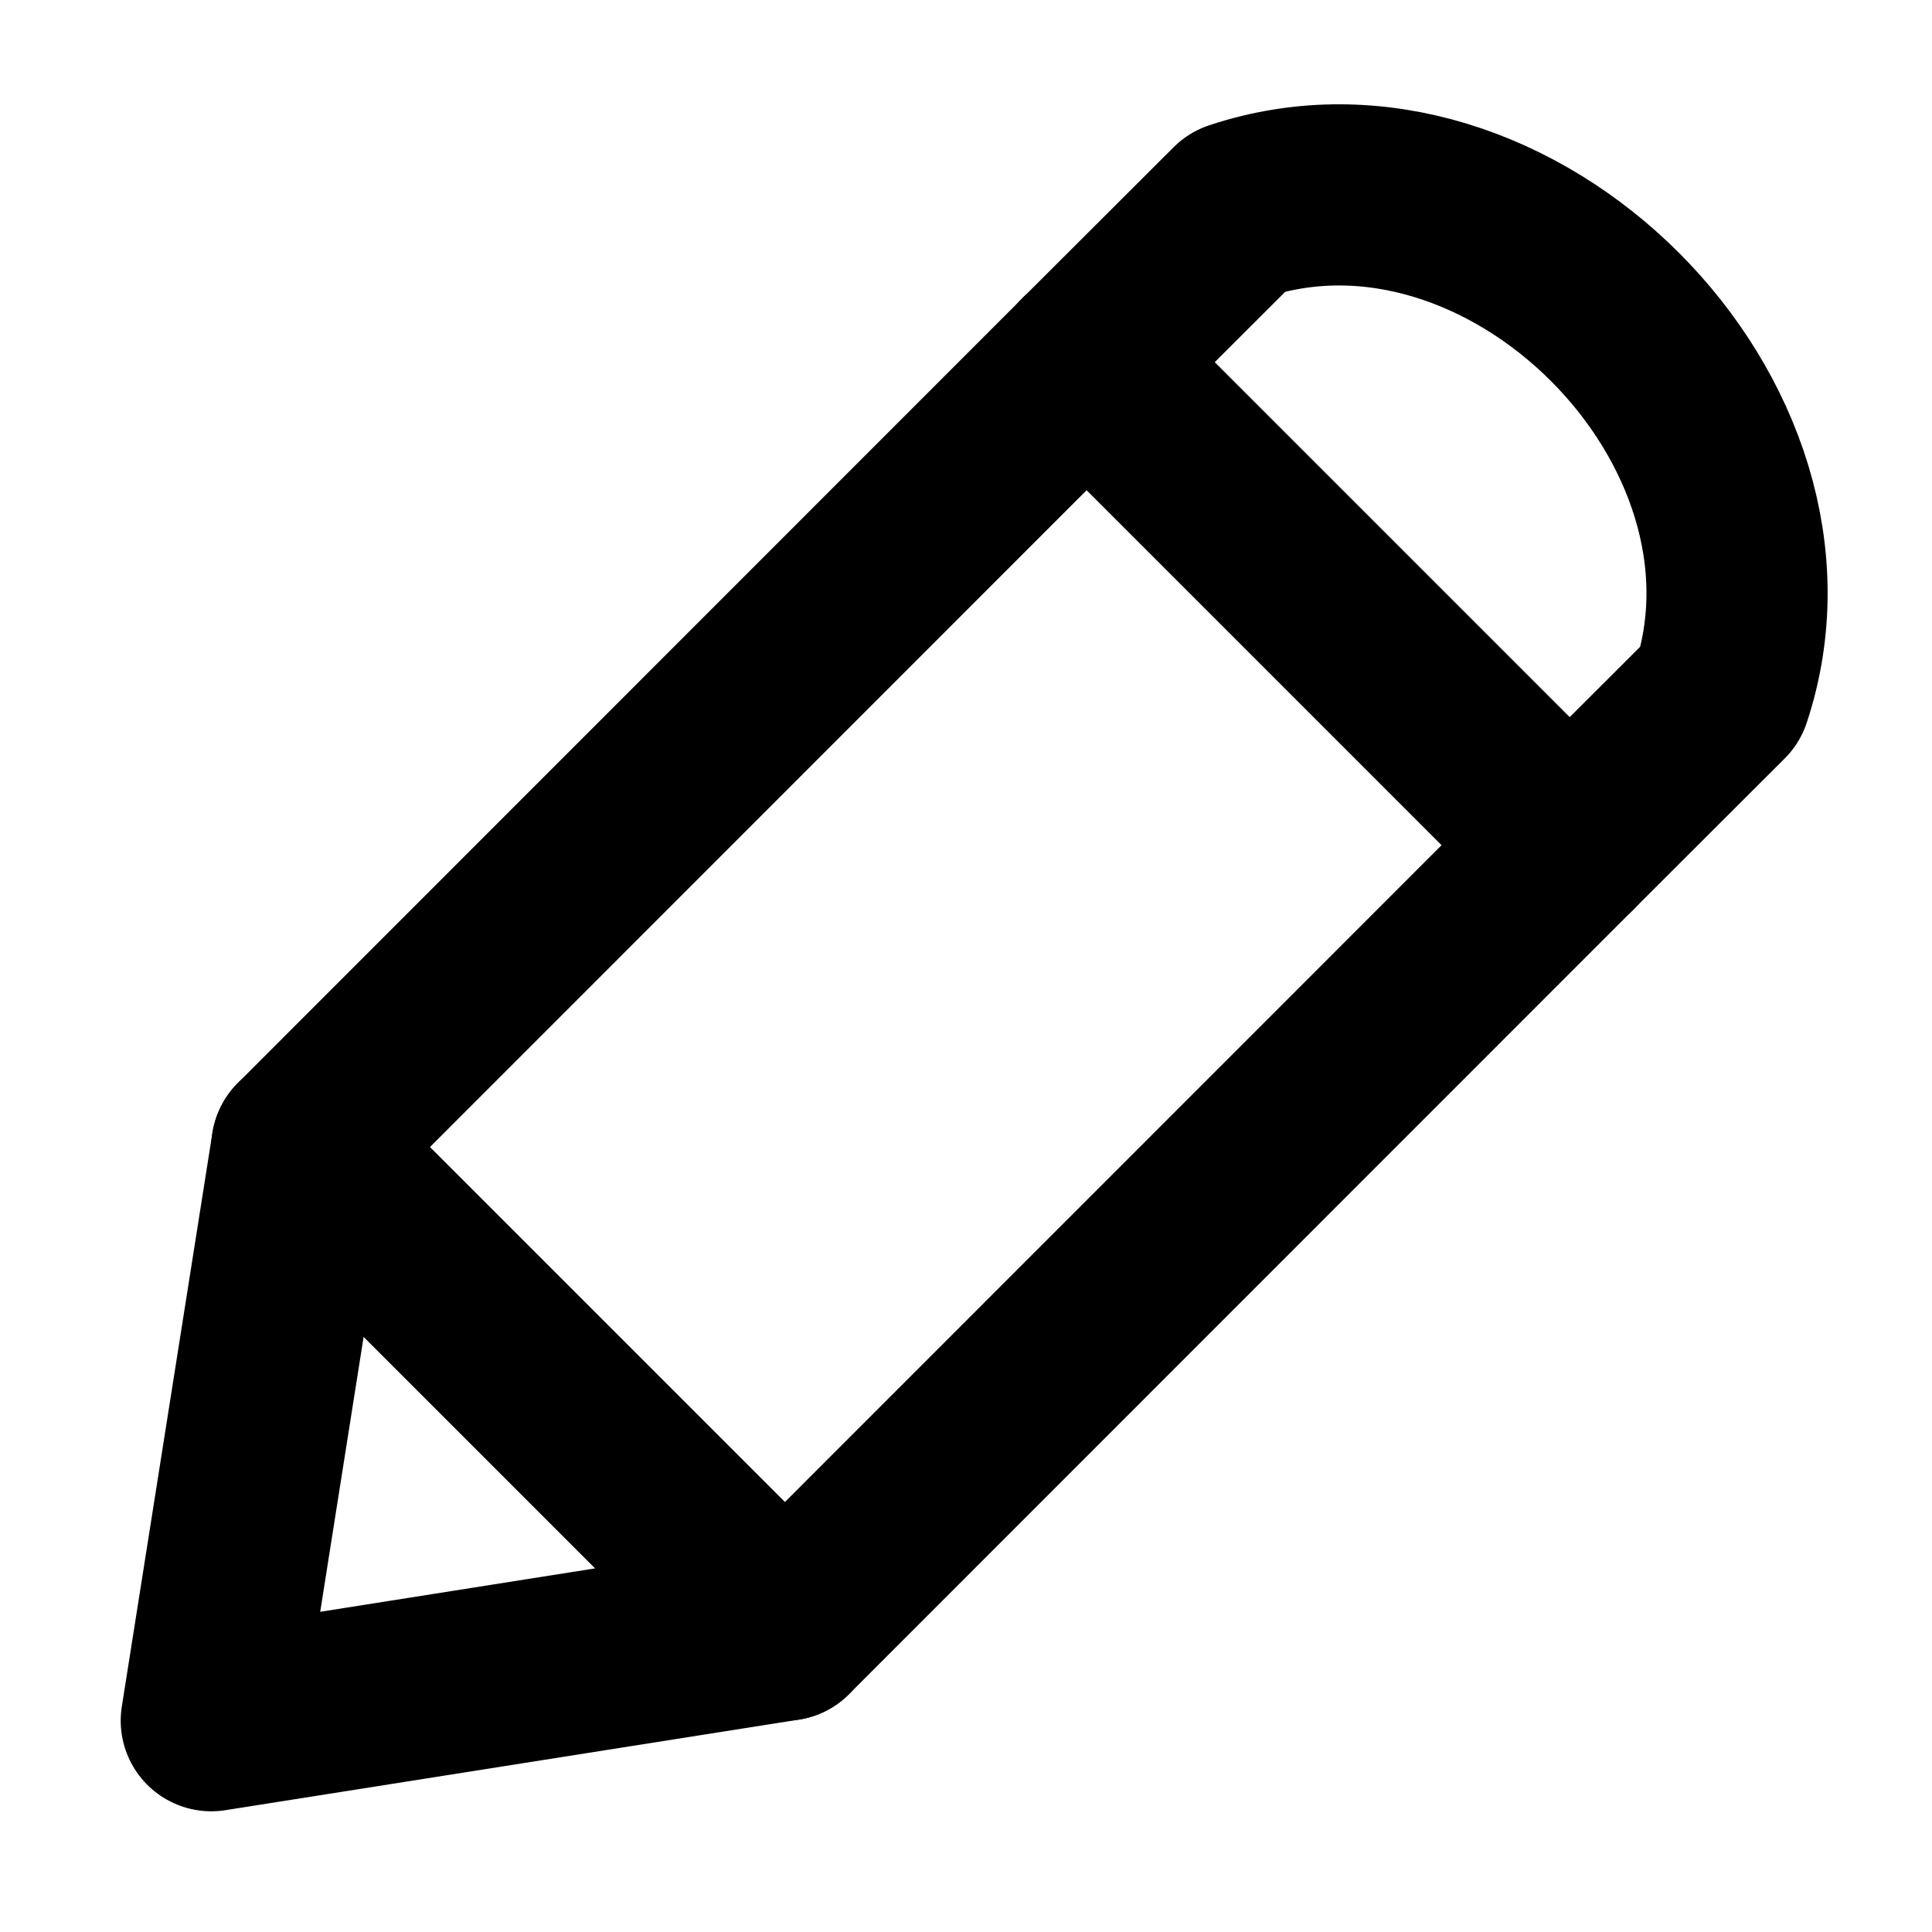
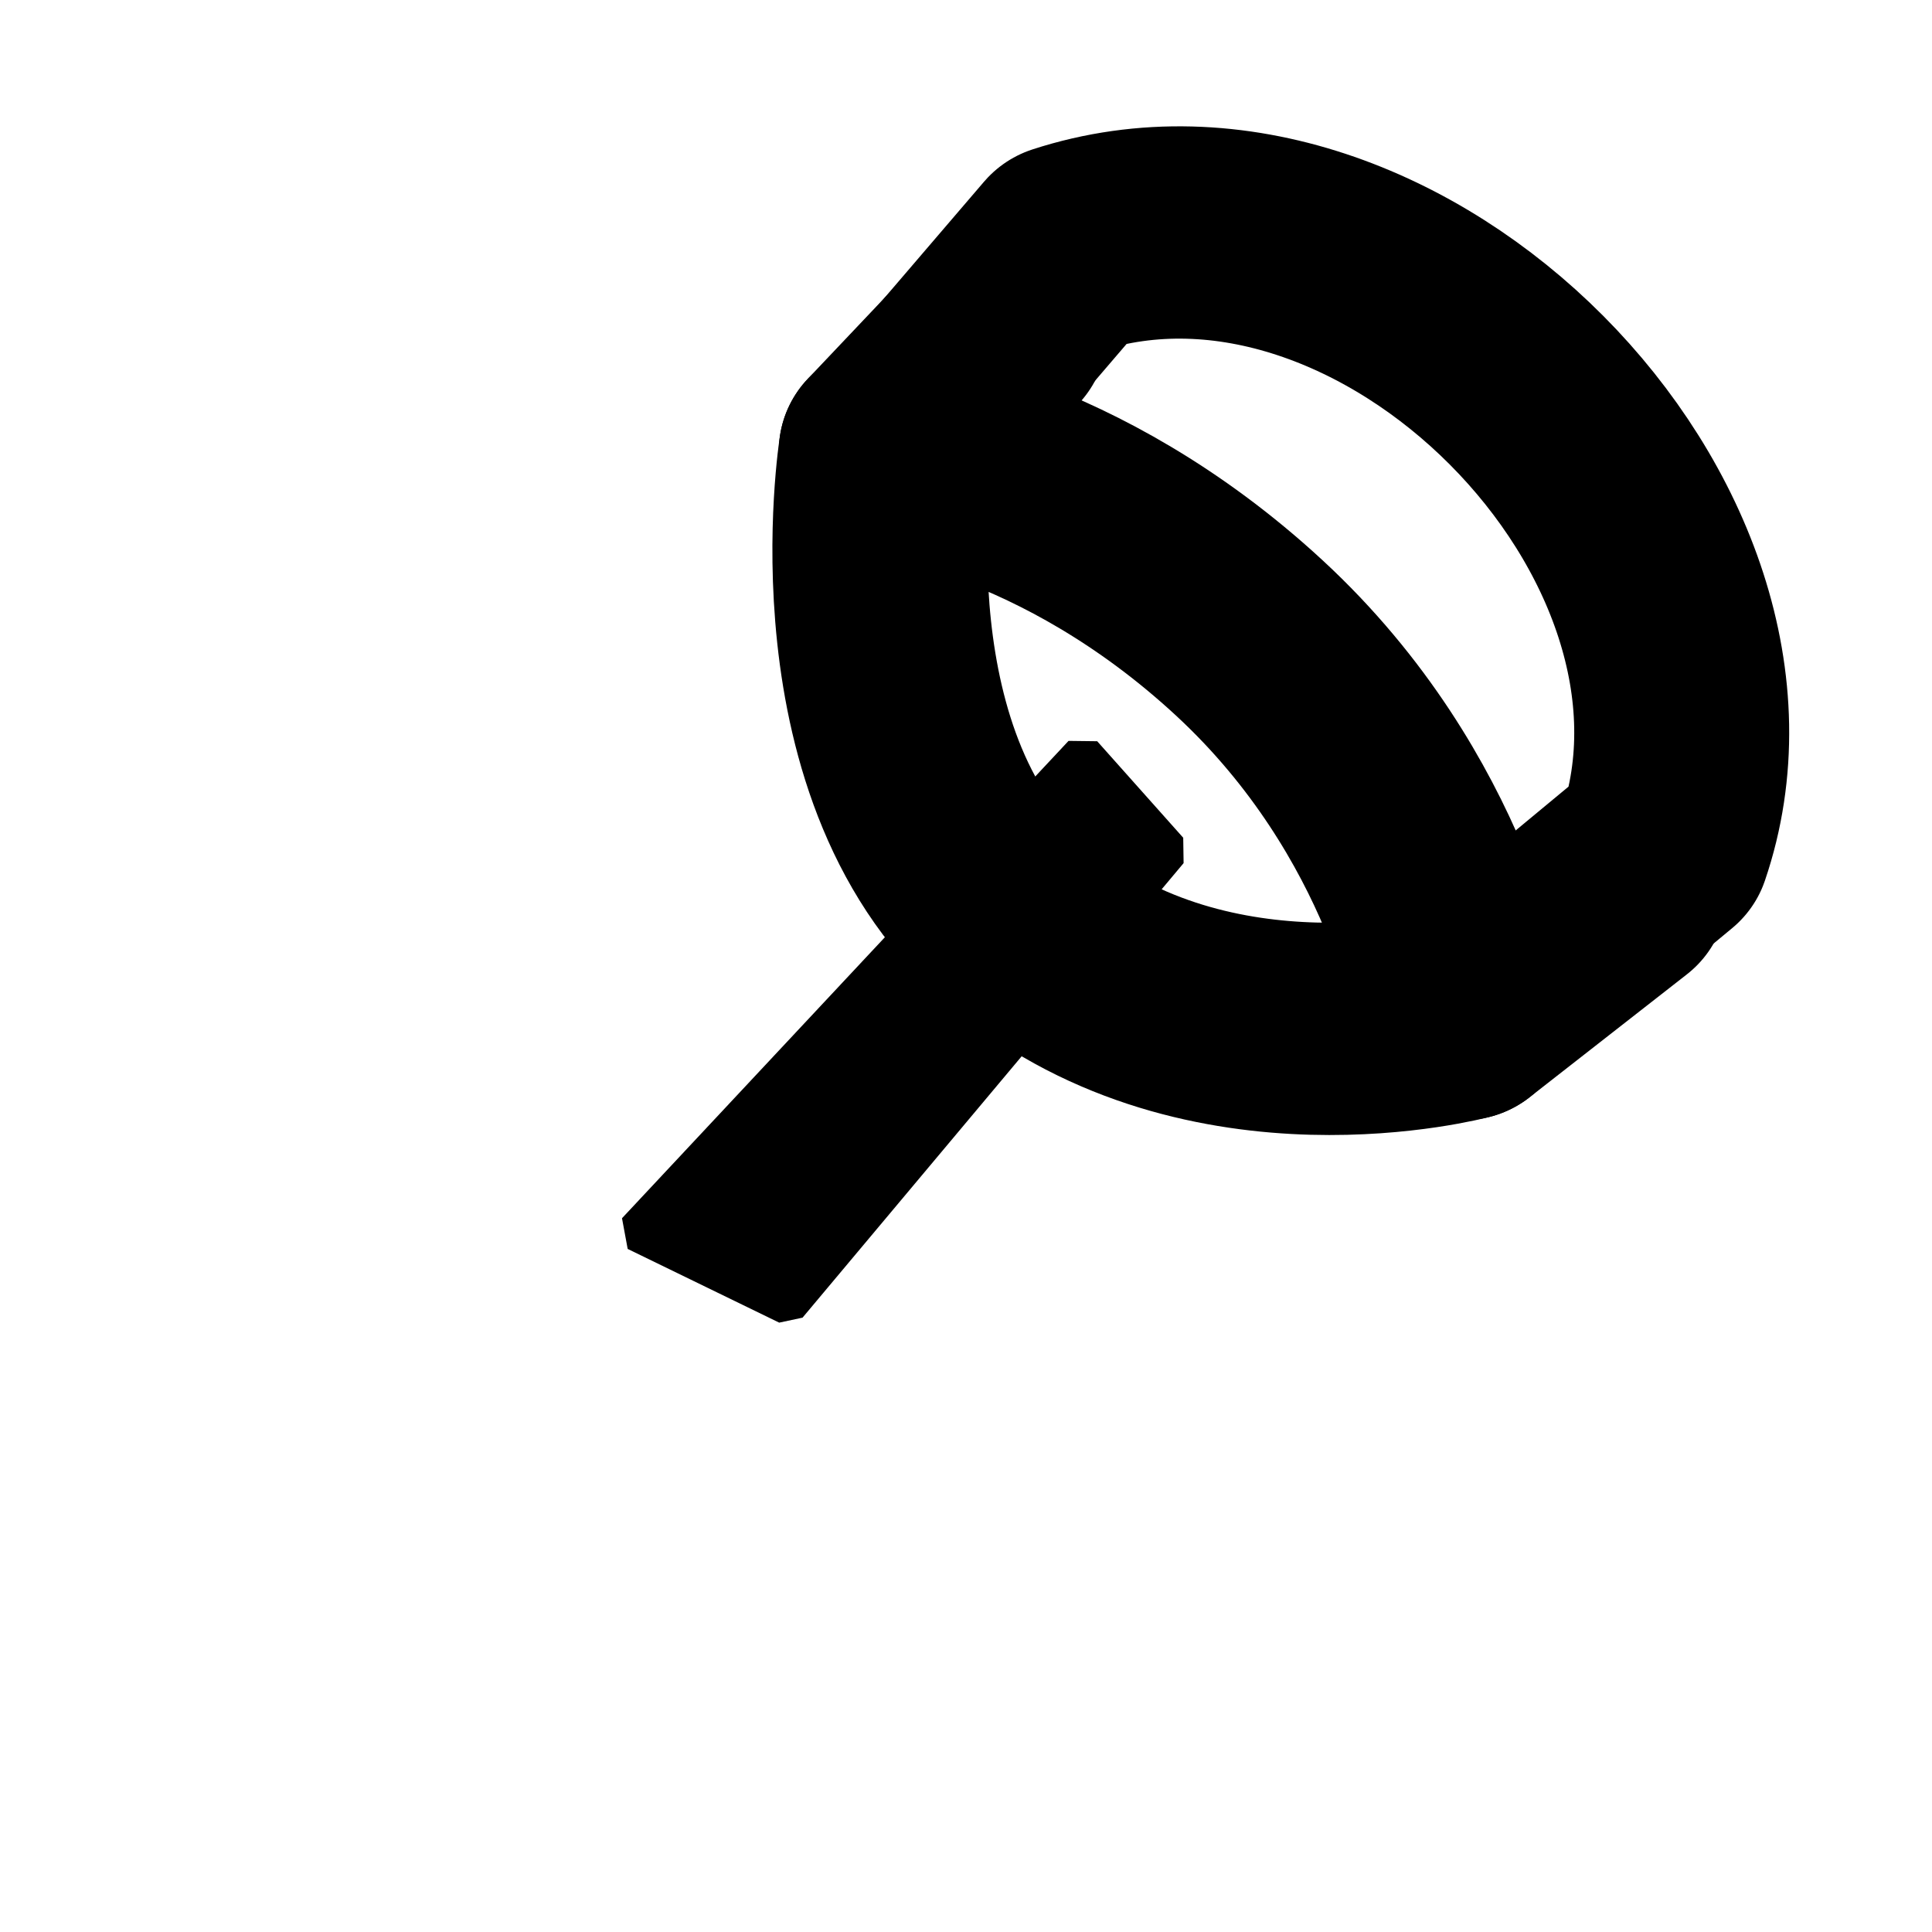
<svg xmlns="http://www.w3.org/2000/svg" width="32" height="32" viewBox="0 0 8.467 8.467" version="1.1" id="svg1">
  <defs id="defs1" />
  <g id="layer1">
-     <path style="fill:none;stroke:#000000;stroke-width:0.794;stroke-linecap:round;stroke-linejoin:round" d="M 3.44,7.144 0.926,7.541 1.323,5.027 Z" id="path6" />
-     <path style="fill:none;stroke:#000000;stroke-width:0.794;stroke-linecap:round;stroke-linejoin:round" d="M 1.323,5.027 4.762,1.587" id="path7" />
-     <path style="fill:none;stroke:#000000;stroke-width:0.794;stroke-linecap:round;stroke-linejoin:round" d="M 3.44,7.144 6.879,3.704" id="path7-9" />
-     <path style="fill:none;stroke:#000000;stroke-width:0.794;stroke-linecap:round;stroke-linejoin:round" d="M 4.762,1.587 6.879,3.704" id="path8" />
-     <path style="fill:none;stroke:#000000;stroke-width:0.794;stroke-linecap:round;stroke-linejoin:round" d="M 4.762,1.587 5.424,0.926 C 6.615,0.529 7.937,1.852 7.541,3.043 L 6.879,3.704" id="path9" />
+     <path id="rect1" style="stroke:#000000;stroke-width:0.17;stroke-linejoin:bevel;paint-order:fill markers stroke" d="M 2.788,5.397 4.745,3.305 5.122,3.728 3.452,5.72 Z" />
+     <g id="g1" transform="matrix(0.7093391,0,0,0.700626,2.043326,0.4059005)">
+       <path style="fill:none;stroke:#000000;stroke-width:1.328;stroke-linecap:round;stroke-linejoin:round" d="m 6.157,5.764 c 0,0 -1.557,0.423 -2.718,-0.541 C 2.278,4.26 2.595,2.244 2.595,2.244 c 0,0 1.12,0.116 2.243,1.167 1.123,1.051 1.319,2.353 1.319,2.353 z" id="path6" />
+       <path style="fill:none;stroke:#000000;stroke-width:1.328;stroke-linecap:round;stroke-linejoin:round" d="M 2.595,2.244 3.297,1.494" id="path7" />
+       <path style="fill:none;stroke:#000000;stroke-width:1.328;stroke-linecap:round;stroke-linejoin:round" d="M 6.157,5.764 7.129,4.995" id="path7-9" />
+       <path style="fill:none;stroke:#000000;stroke-width:1.328;stroke-linecap:round;stroke-linejoin:round" d="M 2.775,2.086 3.706,0.986 C 5.709,0.326 8.061,2.738 7.394,4.718 L 6.336,5.606" id="path9" />
+     </g>
  </g>
</svg>
